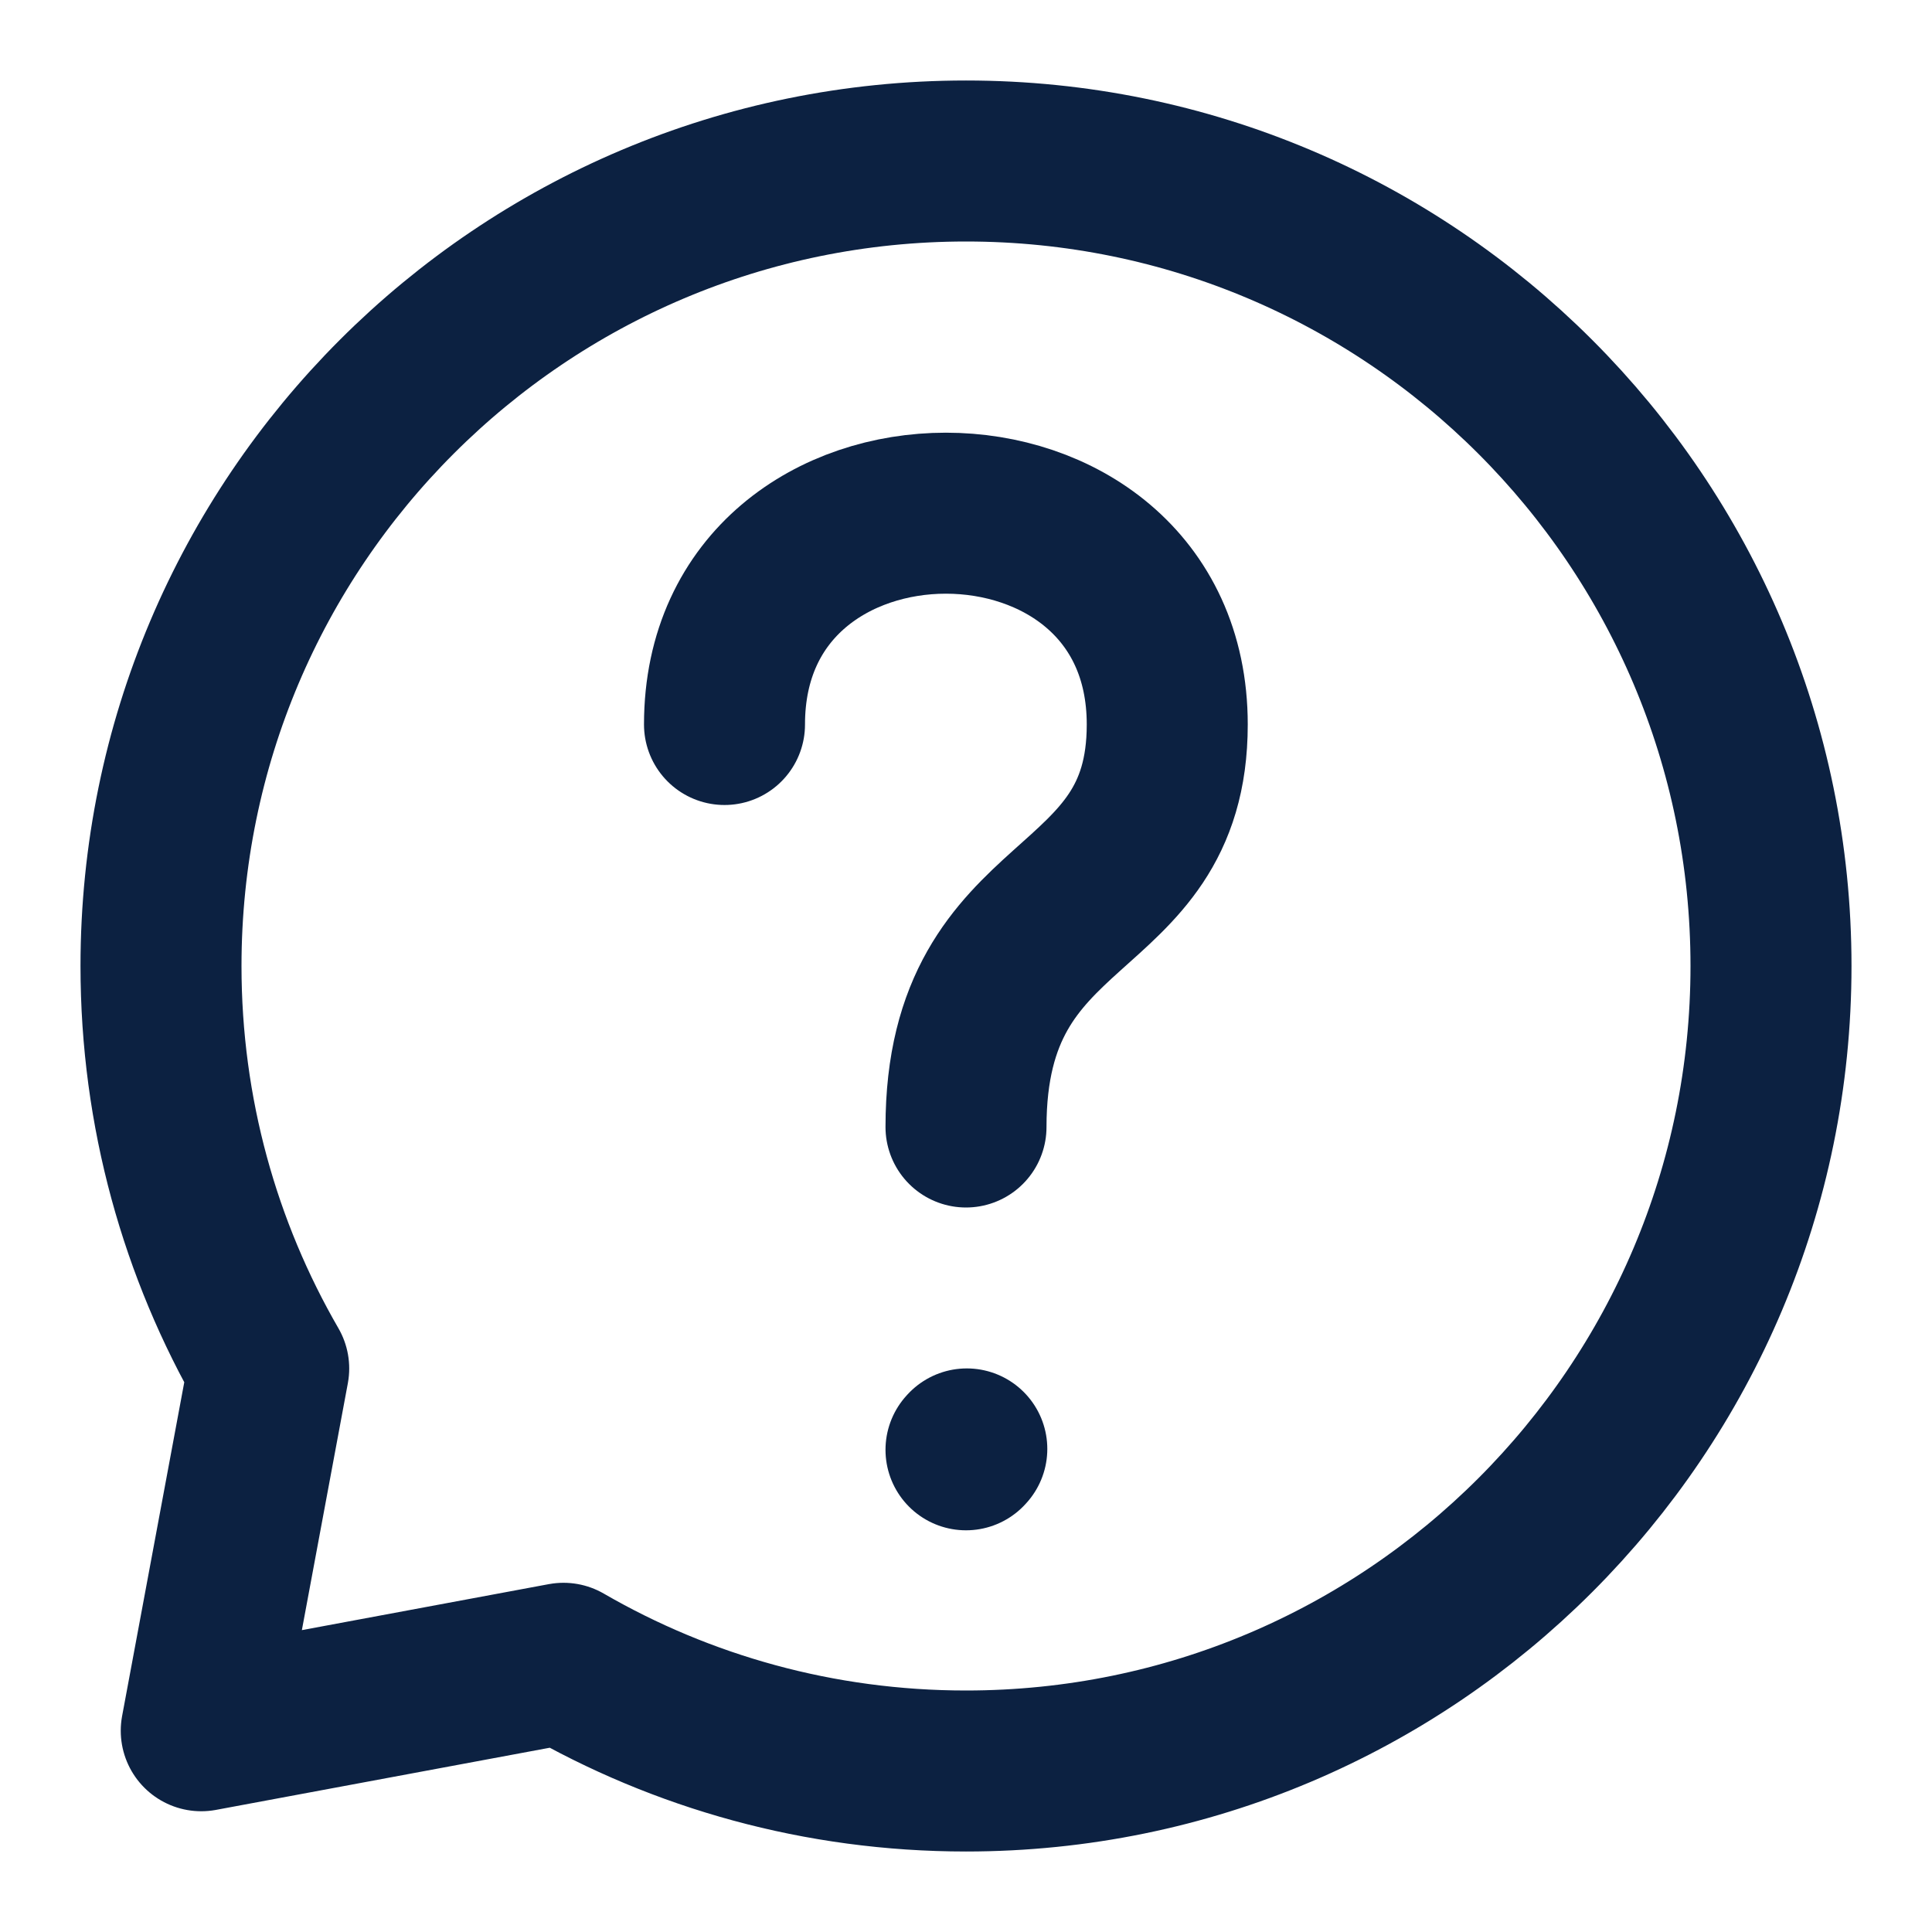
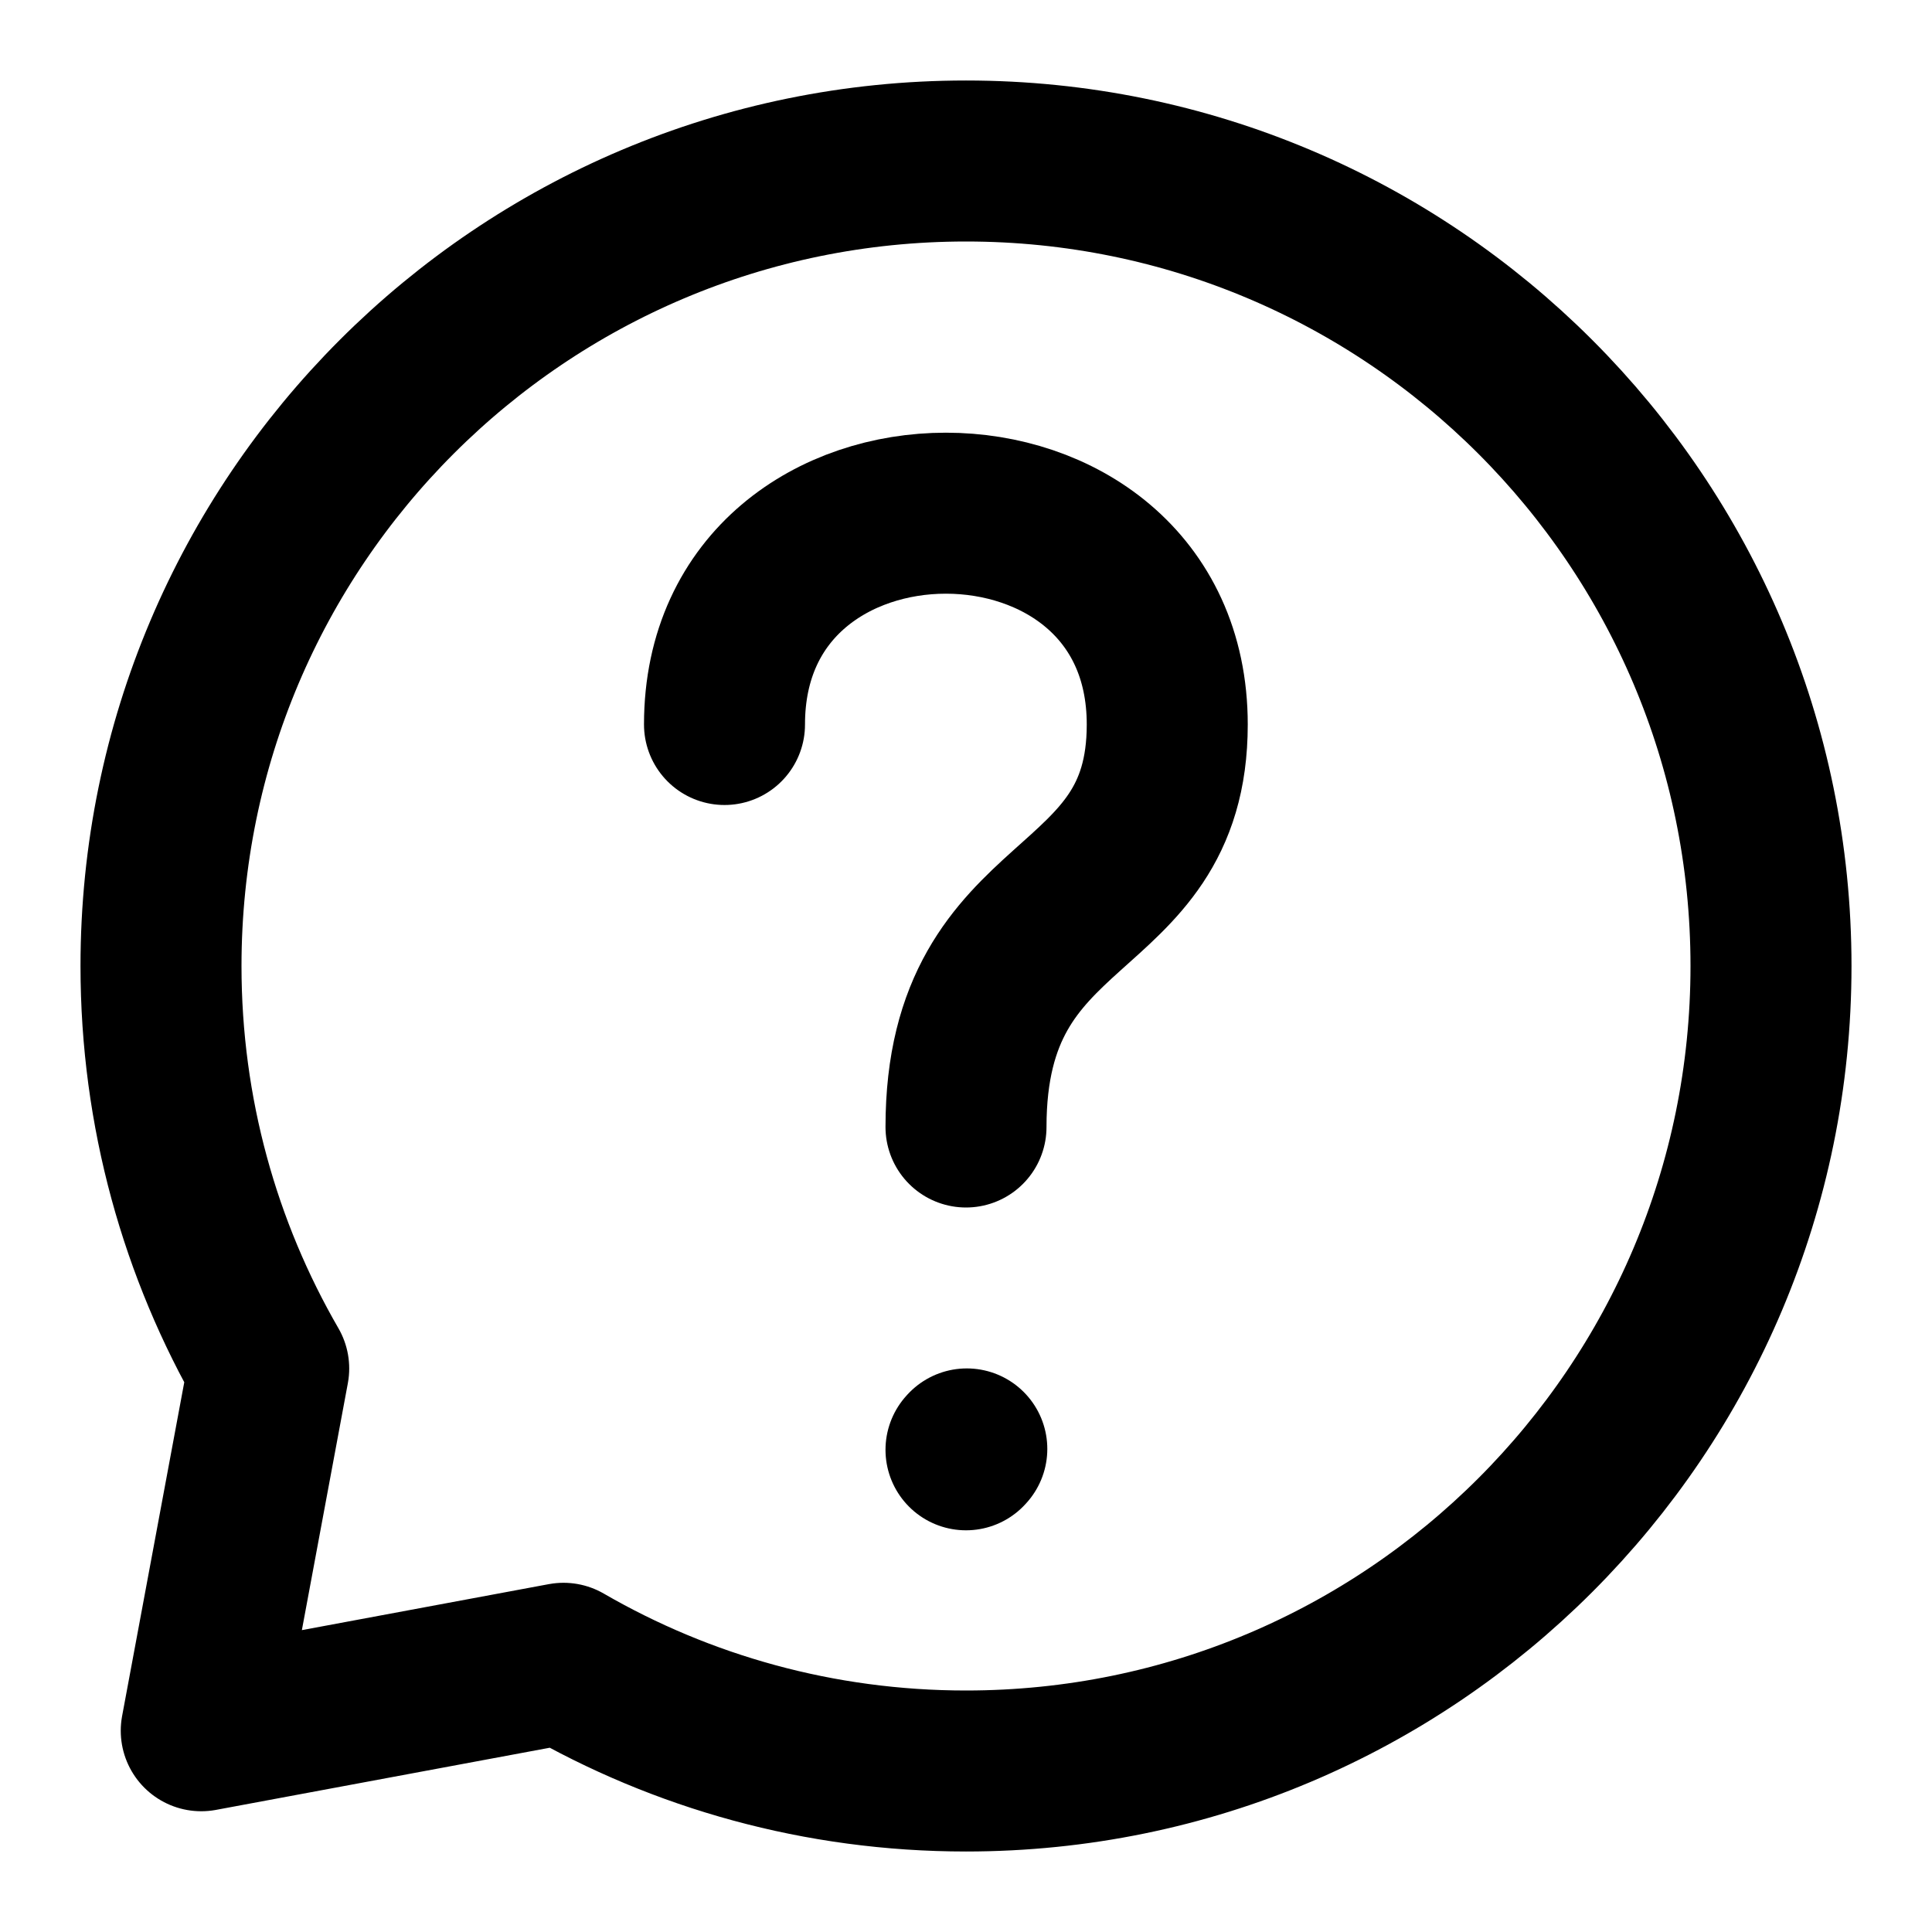
<svg xmlns="http://www.w3.org/2000/svg" width="24" height="24" viewBox="0 0 24 24" fill="none">
-   <path d="M9 9C9 5.5 14.5 5.5 14.5 9C14.5 11.5 12 11 12 14" stroke="#0C2141" stroke-width="2" stroke-linecap="round" stroke-linejoin="round" />
-   <path d="M12 18.01L12.01 17.999" stroke="#0C2141" stroke-width="2" stroke-linecap="round" stroke-linejoin="round" />
-   <path d="M12 22C17.523 22 22 17.523 22 12C22 6.477 17.523 2 12 2C6.477 2 2 6.477 2 12C2 13.821 2.487 15.529 3.338 17L2.5 21.5L7 20.662C8.471 21.513 10.179 22 12 22Z" stroke="#0C2141" stroke-width="2" stroke-linecap="round" stroke-linejoin="round" />
+   <path d="M9 9C9 5.5 14.5 5.5 14.5 9C14.5 11.5 12 11 12 14" stroke="currentColor" stroke-width="2" stroke-linecap="round" stroke-linejoin="round" />
+   <path d="M12 18.01L12.01 17.999" stroke="currentColor" stroke-width="2" stroke-linecap="round" stroke-linejoin="round" />
+   <path d="M12 22C17.523 22 22 17.523 22 12C22 6.477 17.523 2 12 2C6.477 2 2 6.477 2 12C2 13.821 2.487 15.529 3.338 17L2.5 21.5L7 20.662C8.471 21.513 10.179 22 12 22Z" stroke="currentColor" stroke-width="2" stroke-linecap="round" stroke-linejoin="round" />
</svg>
